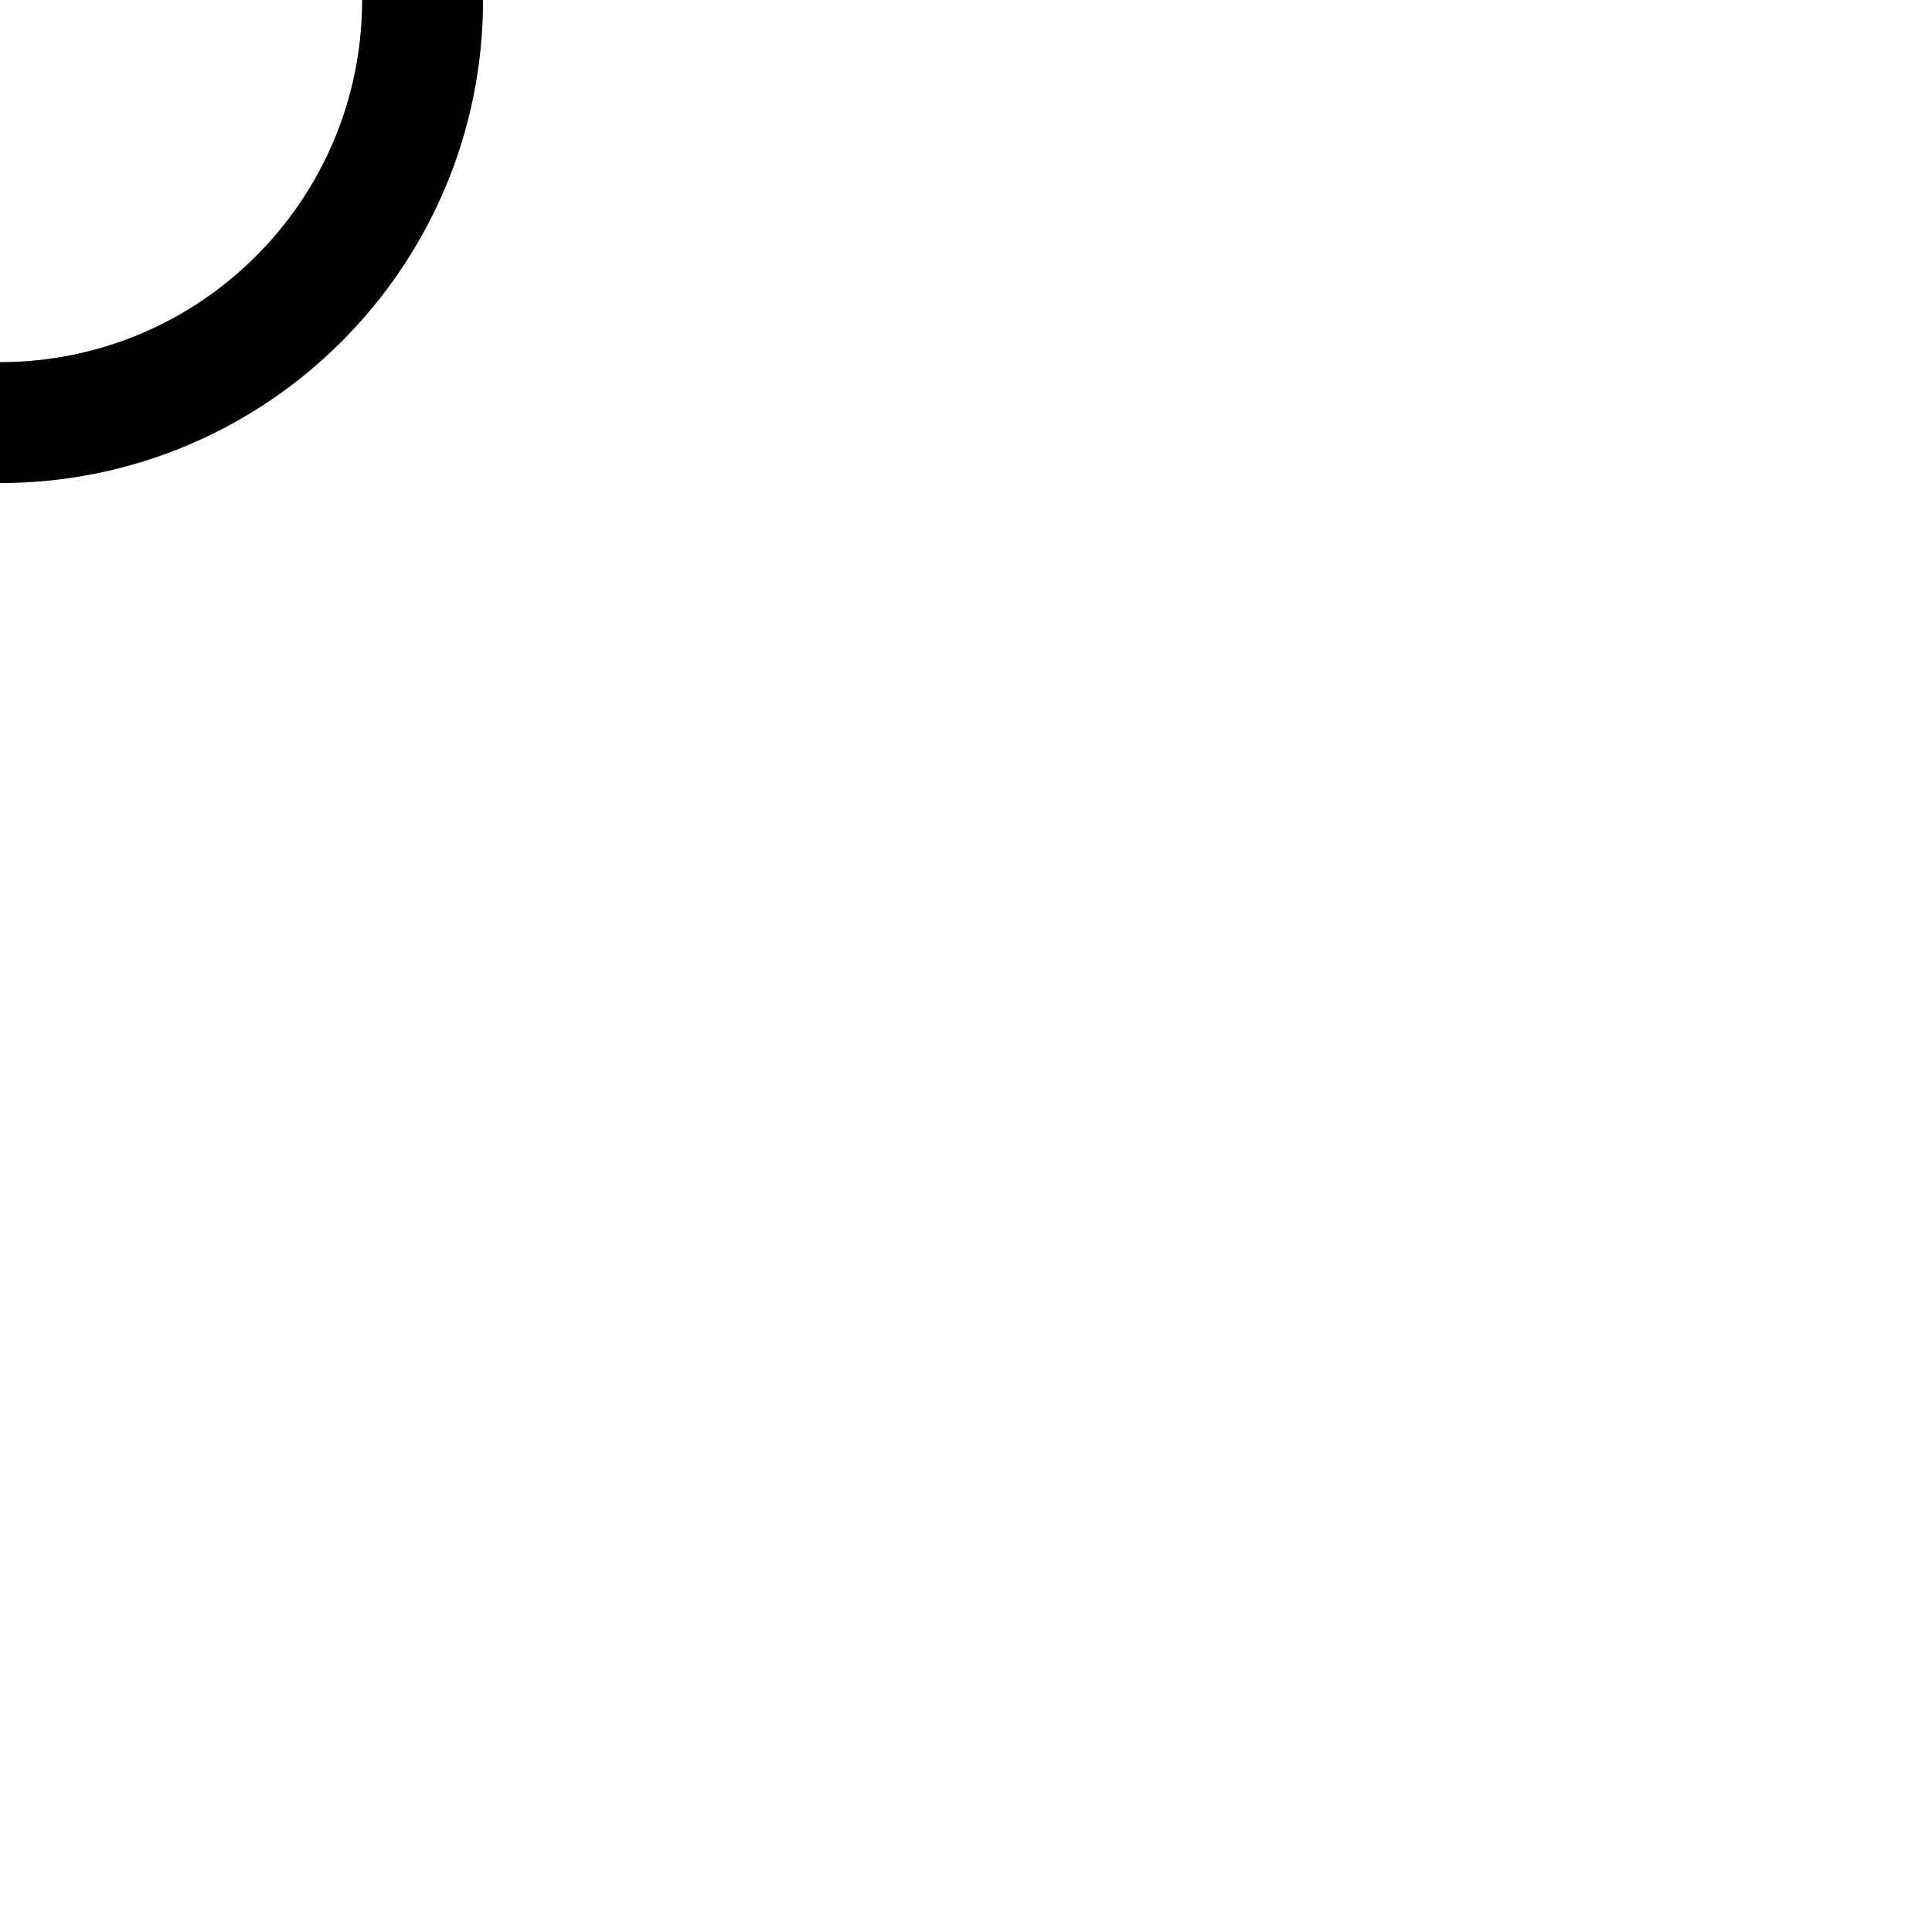
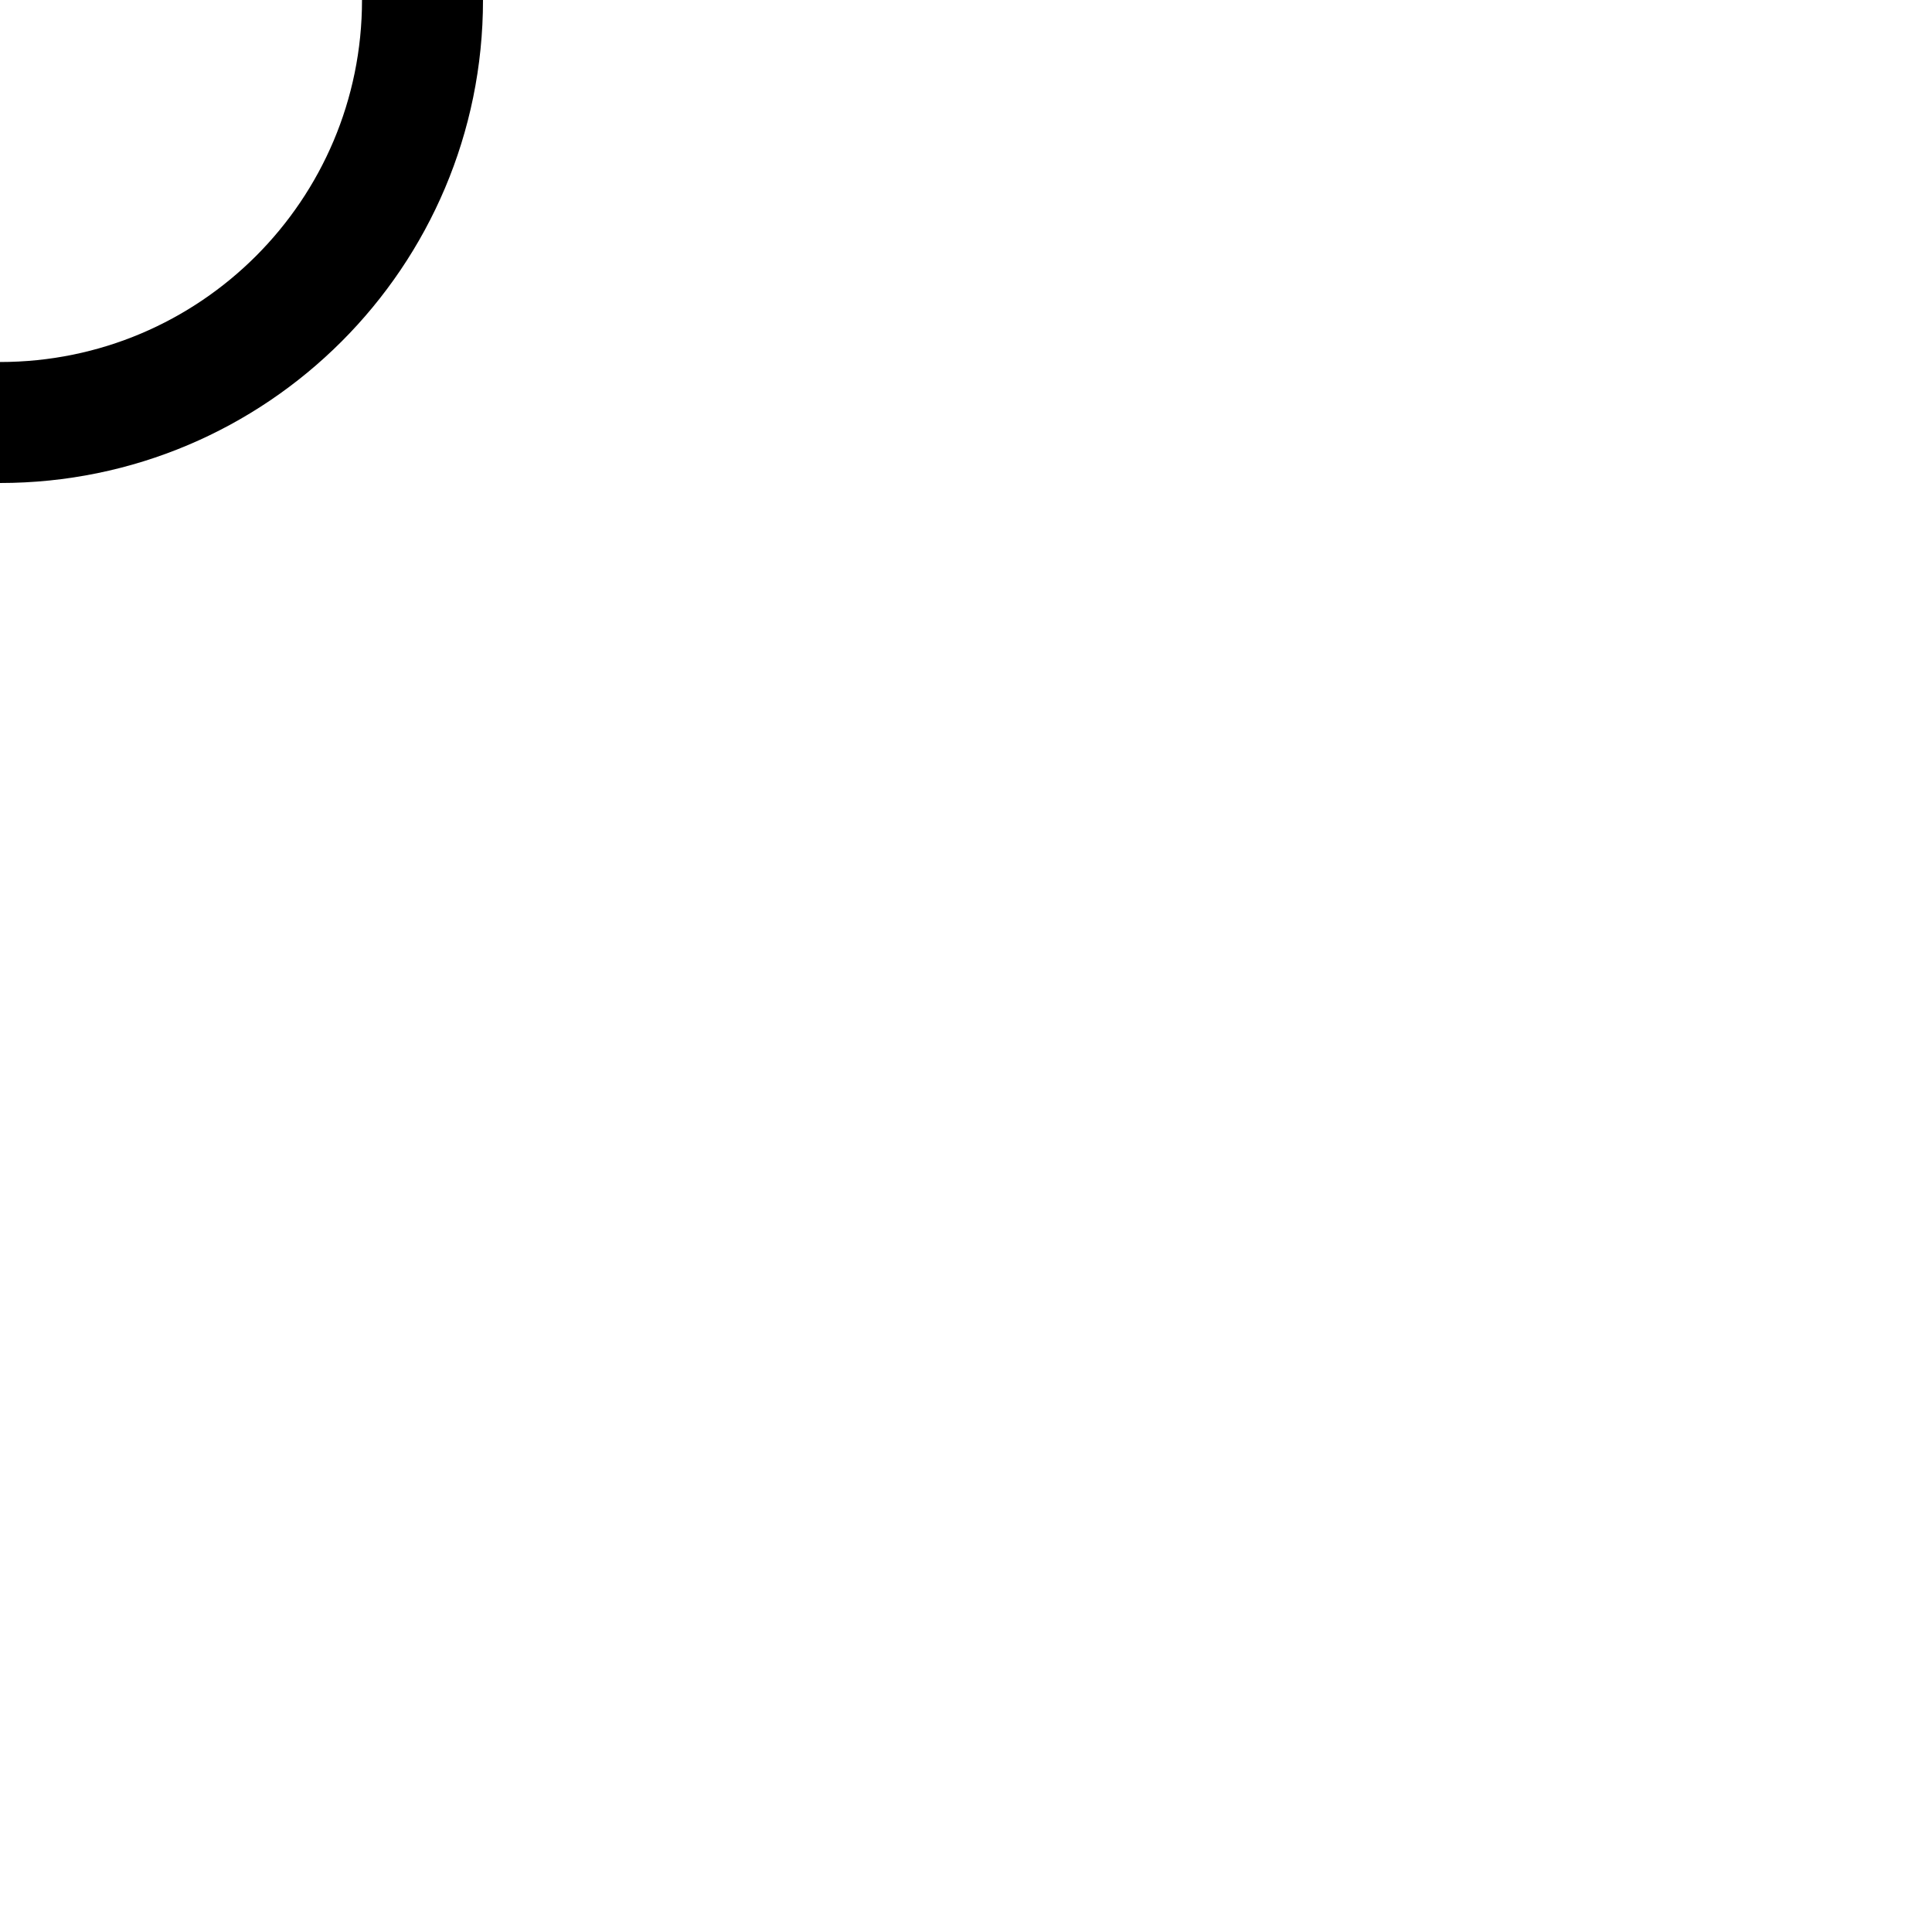
- <svg xmlns="http://www.w3.org/2000/svg" width="32" height="32" viewBox="0 0 8.467 8.467">
-   <path d="M1.587 0A1.587 1.587 0 0 1 0 1.587v.53A2.117 2.117 0 0 0 2.117 0Z" style="fill:#000;stroke-width:0" />
+ <svg xmlns="http://www.w3.org/2000/svg" width="32" height="32">
+   <path d="M5.996 0A5.995 5.995 0 0 1 0 5.996V8a8 8 0 0 0 8-8Zm0 0" style="stroke:none;fill-rule:nonzero;fill:#000;fill-opacity:1" />
</svg>
